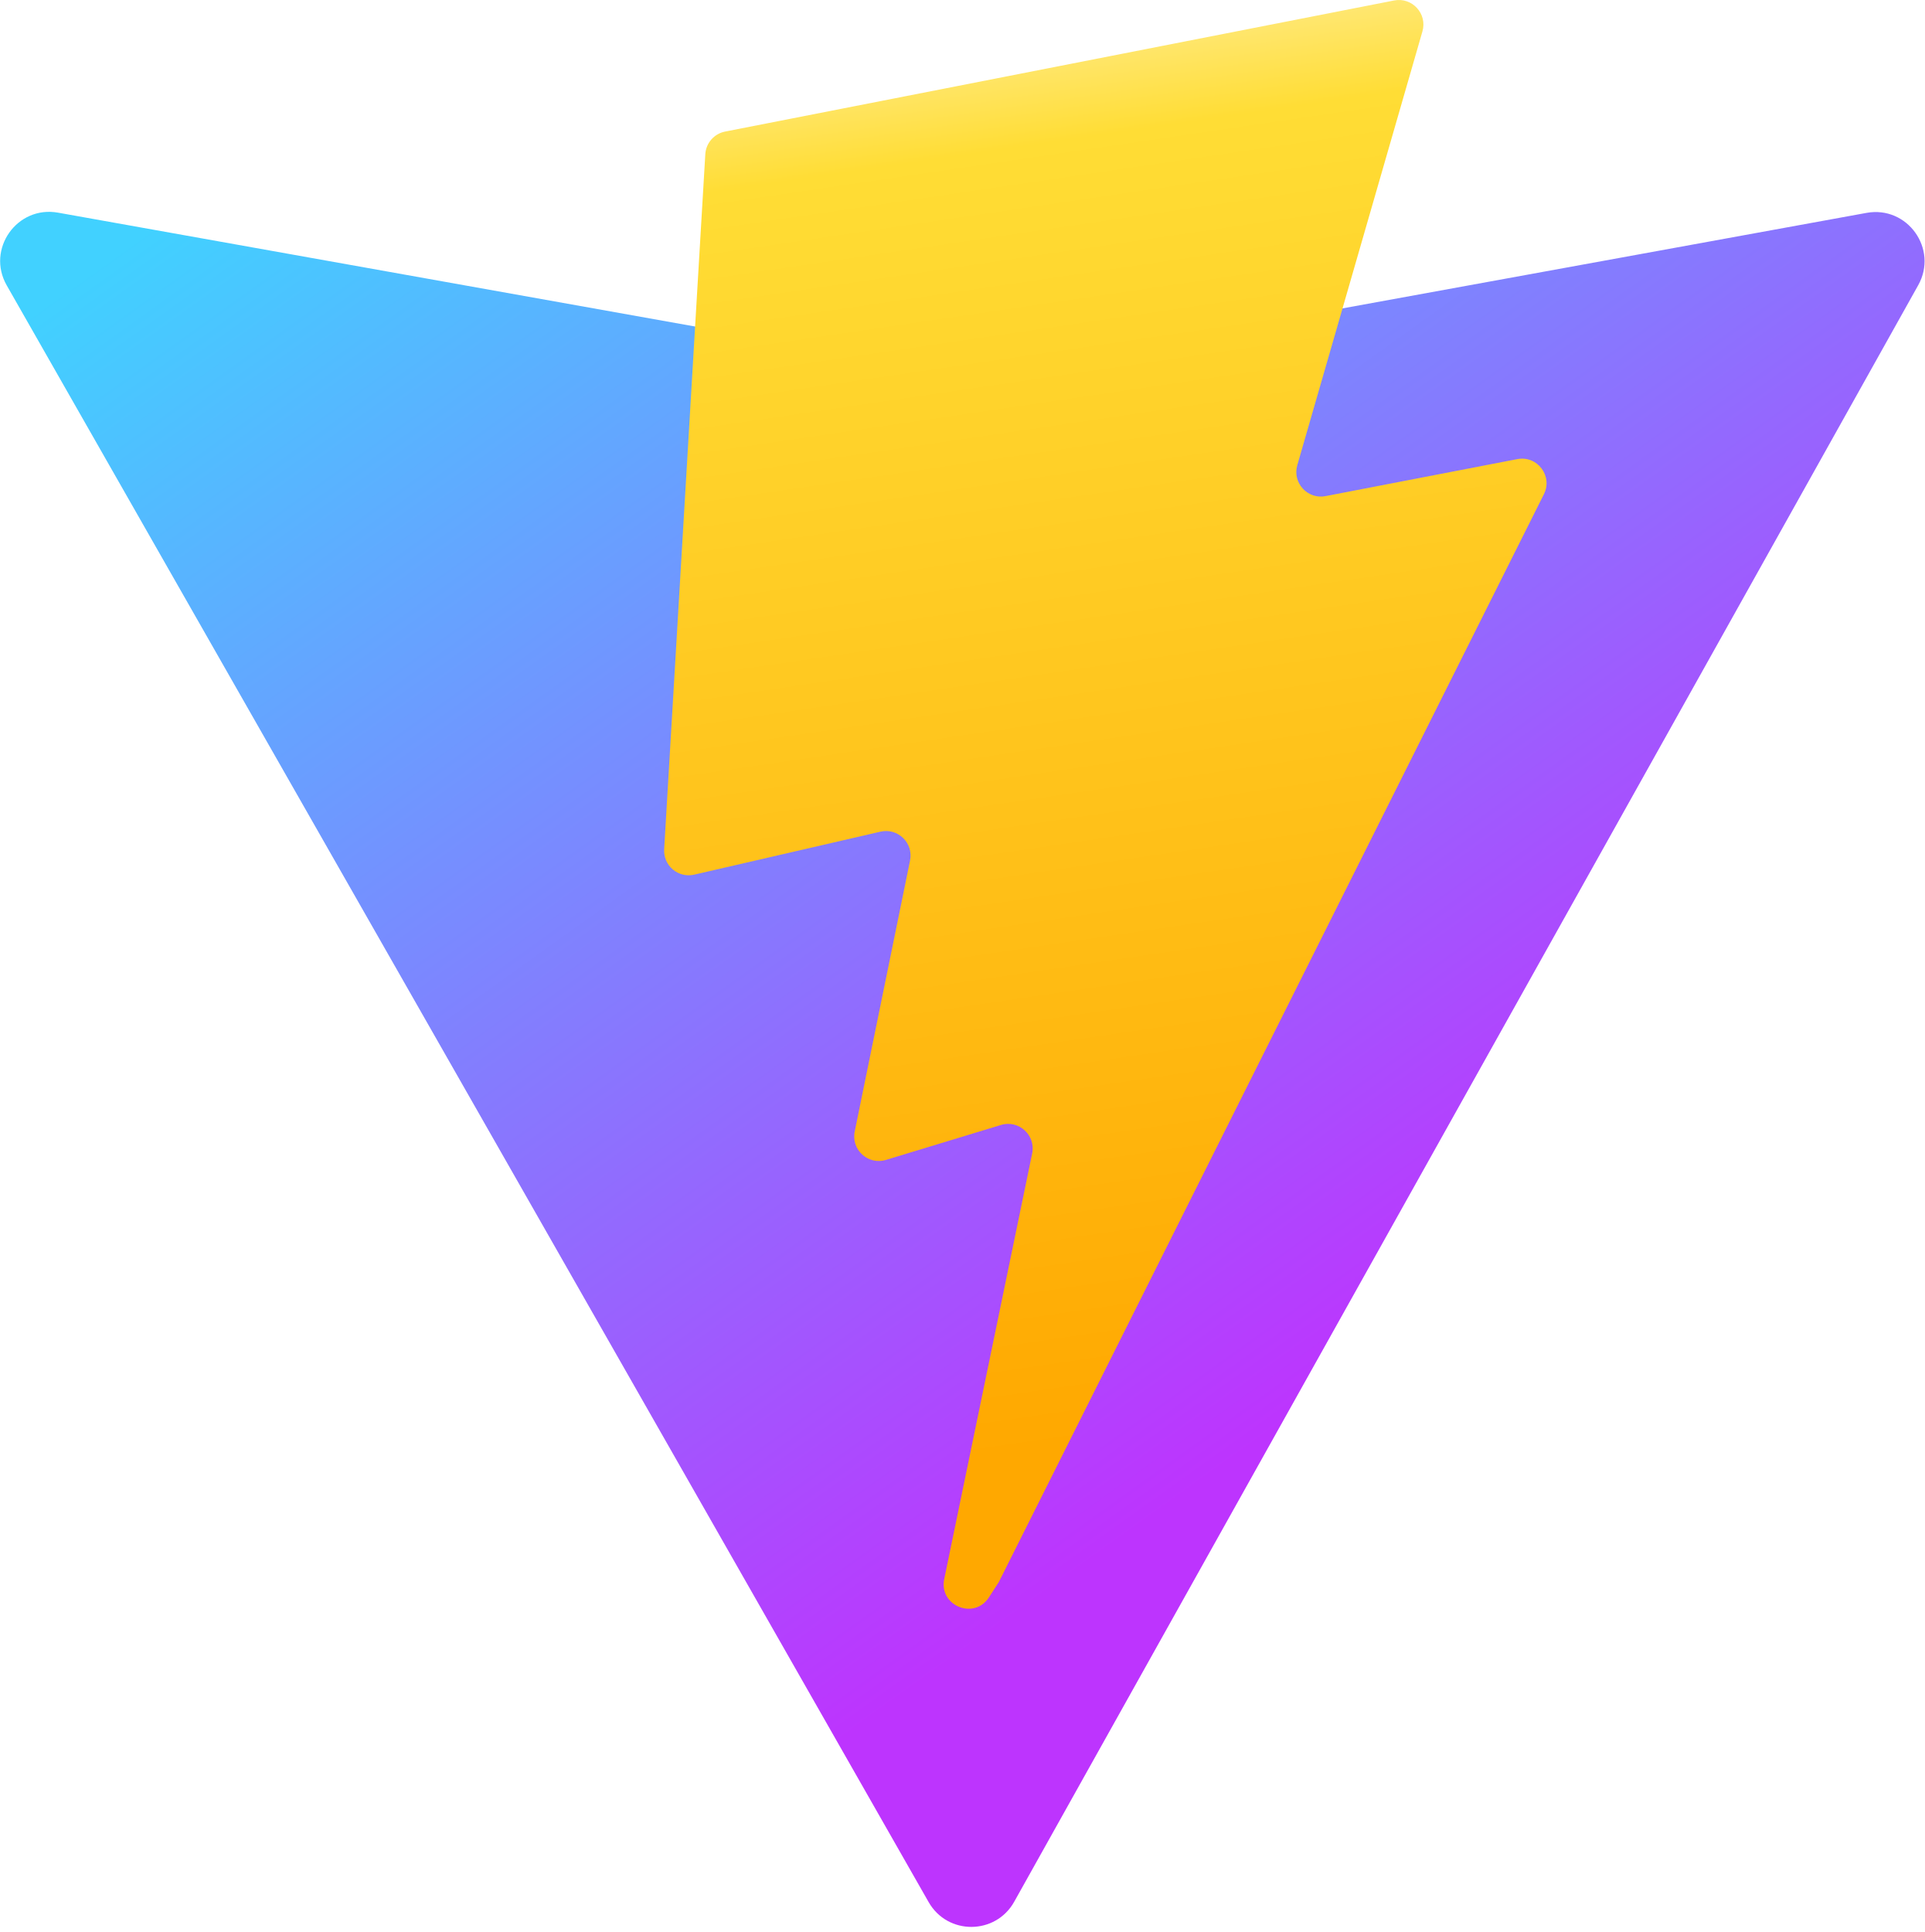
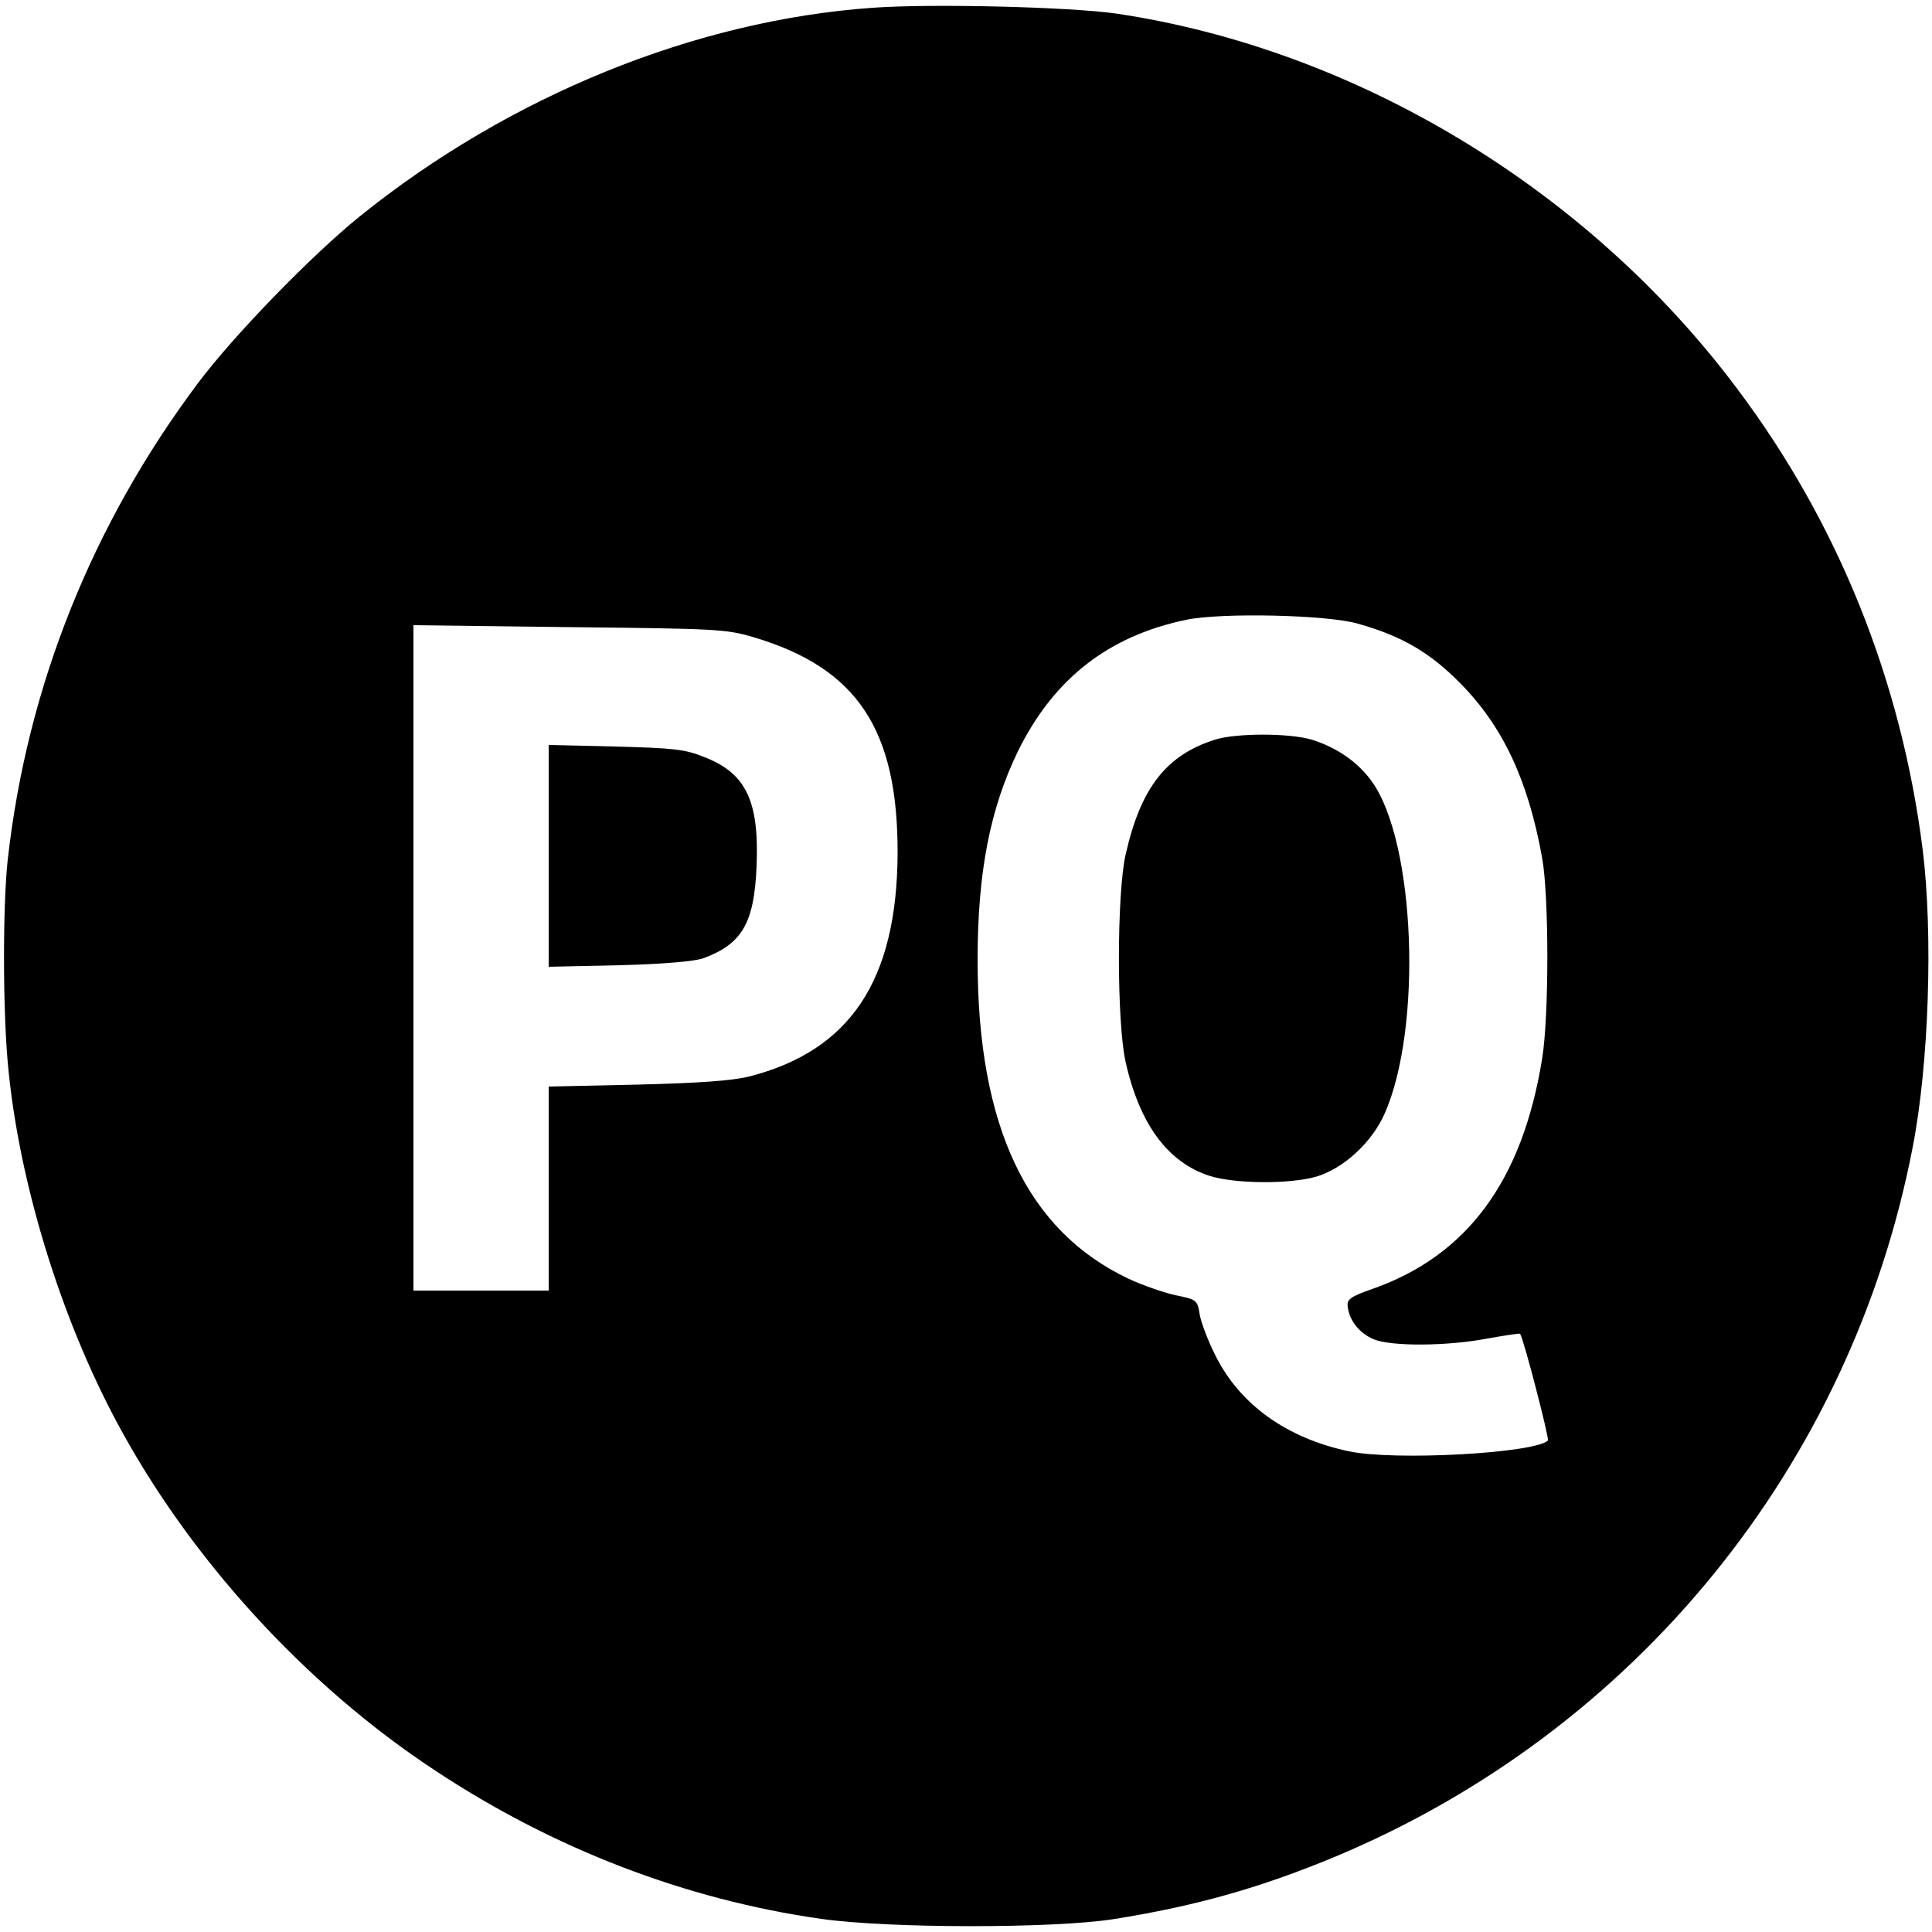
- <svg xmlns="http://www.w3.org/2000/svg" aria-hidden="true" role="img" class="iconify iconify--logos" width="31.88" height="32" preserveAspectRatio="xMidYMid meet" viewBox="0 0 256 257">
-   <defs>
-     <linearGradient id="IconifyId1813088fe1fbc01fb466" x1="-.828%" x2="57.636%" y1="7.652%" y2="78.411%">
-       <stop offset="0%" stop-color="#41D1FF" />
-       <stop offset="100%" stop-color="#BD34FE" />
-     </linearGradient>
-     <linearGradient id="IconifyId1813088fe1fbc01fb467" x1="43.376%" x2="50.316%" y1="2.242%" y2="89.03%">
-       <stop offset="0%" stop-color="#FFEA83" />
-       <stop offset="8.333%" stop-color="#FFDD35" />
-       <stop offset="100%" stop-color="#FFA800" />
-     </linearGradient>
-   </defs>
-   <path fill="url(#IconifyId1813088fe1fbc01fb466)" d="M255.153 37.938L134.897 252.976c-2.483 4.44-8.862 4.466-11.382.048L.875 37.958c-2.746-4.814 1.371-10.646 6.827-9.67l120.385 21.517a6.537 6.537 0 0 0 2.322-.004l117.867-21.483c5.438-.991 9.574 4.796 6.877 9.62Z" />
-   <path fill="url(#IconifyId1813088fe1fbc01fb467)" d="M185.432.063L96.44 17.501a3.268 3.268 0 0 0-2.634 3.014l-5.474 92.456a3.268 3.268 0 0 0 3.997 3.378l24.777-5.718c2.318-.535 4.413 1.507 3.936 3.838l-7.361 36.047c-.495 2.426 1.782 4.5 4.151 3.78l15.304-4.649c2.372-.72 4.652 1.36 4.15 3.788l-11.698 56.621c-.732 3.542 3.979 5.473 5.943 2.437l1.313-2.028l72.516-144.72c1.215-2.423-.88-5.186-3.54-4.672l-25.505 4.922c-2.396.462-4.435-1.77-3.759-4.114l16.646-57.705c.677-2.35-1.37-4.583-3.769-4.113Z" />
+ <svg xmlns="http://www.w3.org/2000/svg" version="1.0" width="500pt" height="500pt" viewBox="0 0 500 500" preserveAspectRatio="xMidYMid meet">
+   <g transform="translate(0,500) scale(0.1,-0.1)" fill="#000000" stroke="none">
+     <path d="M2260 4980 c-460 -32 -942 -228 -1329 -540 -125 -101 -327 -309 -419 -432 -274 -366 -442 -786 -492 -1233 -13 -118 -13 -391 1 -535 28 -297 134 -645 281 -920 188 -352 488 -681 824 -902 307 -203 648 -334 999 -384 176 -25 599 -25 755 -1 215 34 384 82 578 163 775 325 1333 1011 1492 1835 42 215 53 551 26 769 -55 438 -219 847 -481 1195 -387 517 -987 878 -1607 970 -120 17 -474 26 -628 15z m1254 -1594 c114 -32 186 -74 266 -155 110 -112 175 -251 211 -451 18 -100 18 -410 0 -520 -51 -316 -194 -510 -440 -596 -57 -20 -66 -27 -63 -46 4 -36 31 -69 67 -84 46 -19 191 -18 295 2 45 8 83 14 84 12 9 -12 76 -271 72 -276 -34 -33 -397 -53 -515 -28 -161 34 -282 121 -345 247 -19 37 -37 85 -41 106 -6 38 -7 40 -63 51 -31 7 -86 26 -122 43 -262 124 -390 394 -390 824 0 227 32 392 105 542 92 186 233 297 435 339 91 19 365 13 444 -10z m-1564 -35 c269 -80 374 -239 373 -561 -2 -328 -123 -509 -384 -576 -46 -11 -129 -17 -291 -21 l-228 -5 0 -264 0 -264 -175 0 -175 0 0 861 0 861 403 -5 c380 -4 406 -5 477 -26z" />
+     <path d="M3145 3086 c-127 -40 -193 -125 -232 -298 -23 -102 -23 -433 0 -536 36 -161 109 -260 217 -295 66 -21 208 -22 277 -2 70 21 143 88 176 162 99 222 80 705 -33 861 -36 50 -91 88 -156 108 -58 17 -194 17 -249 0z" />
+     <path d="M1420 2785 l0 -287 183 4 c114 3 195 10 217 18 101 37 132 92 138 238 7 169 -27 241 -136 283 -49 20 -80 23 -229 27 l-173 4 0 -287z" />
+   </g>
</svg>
